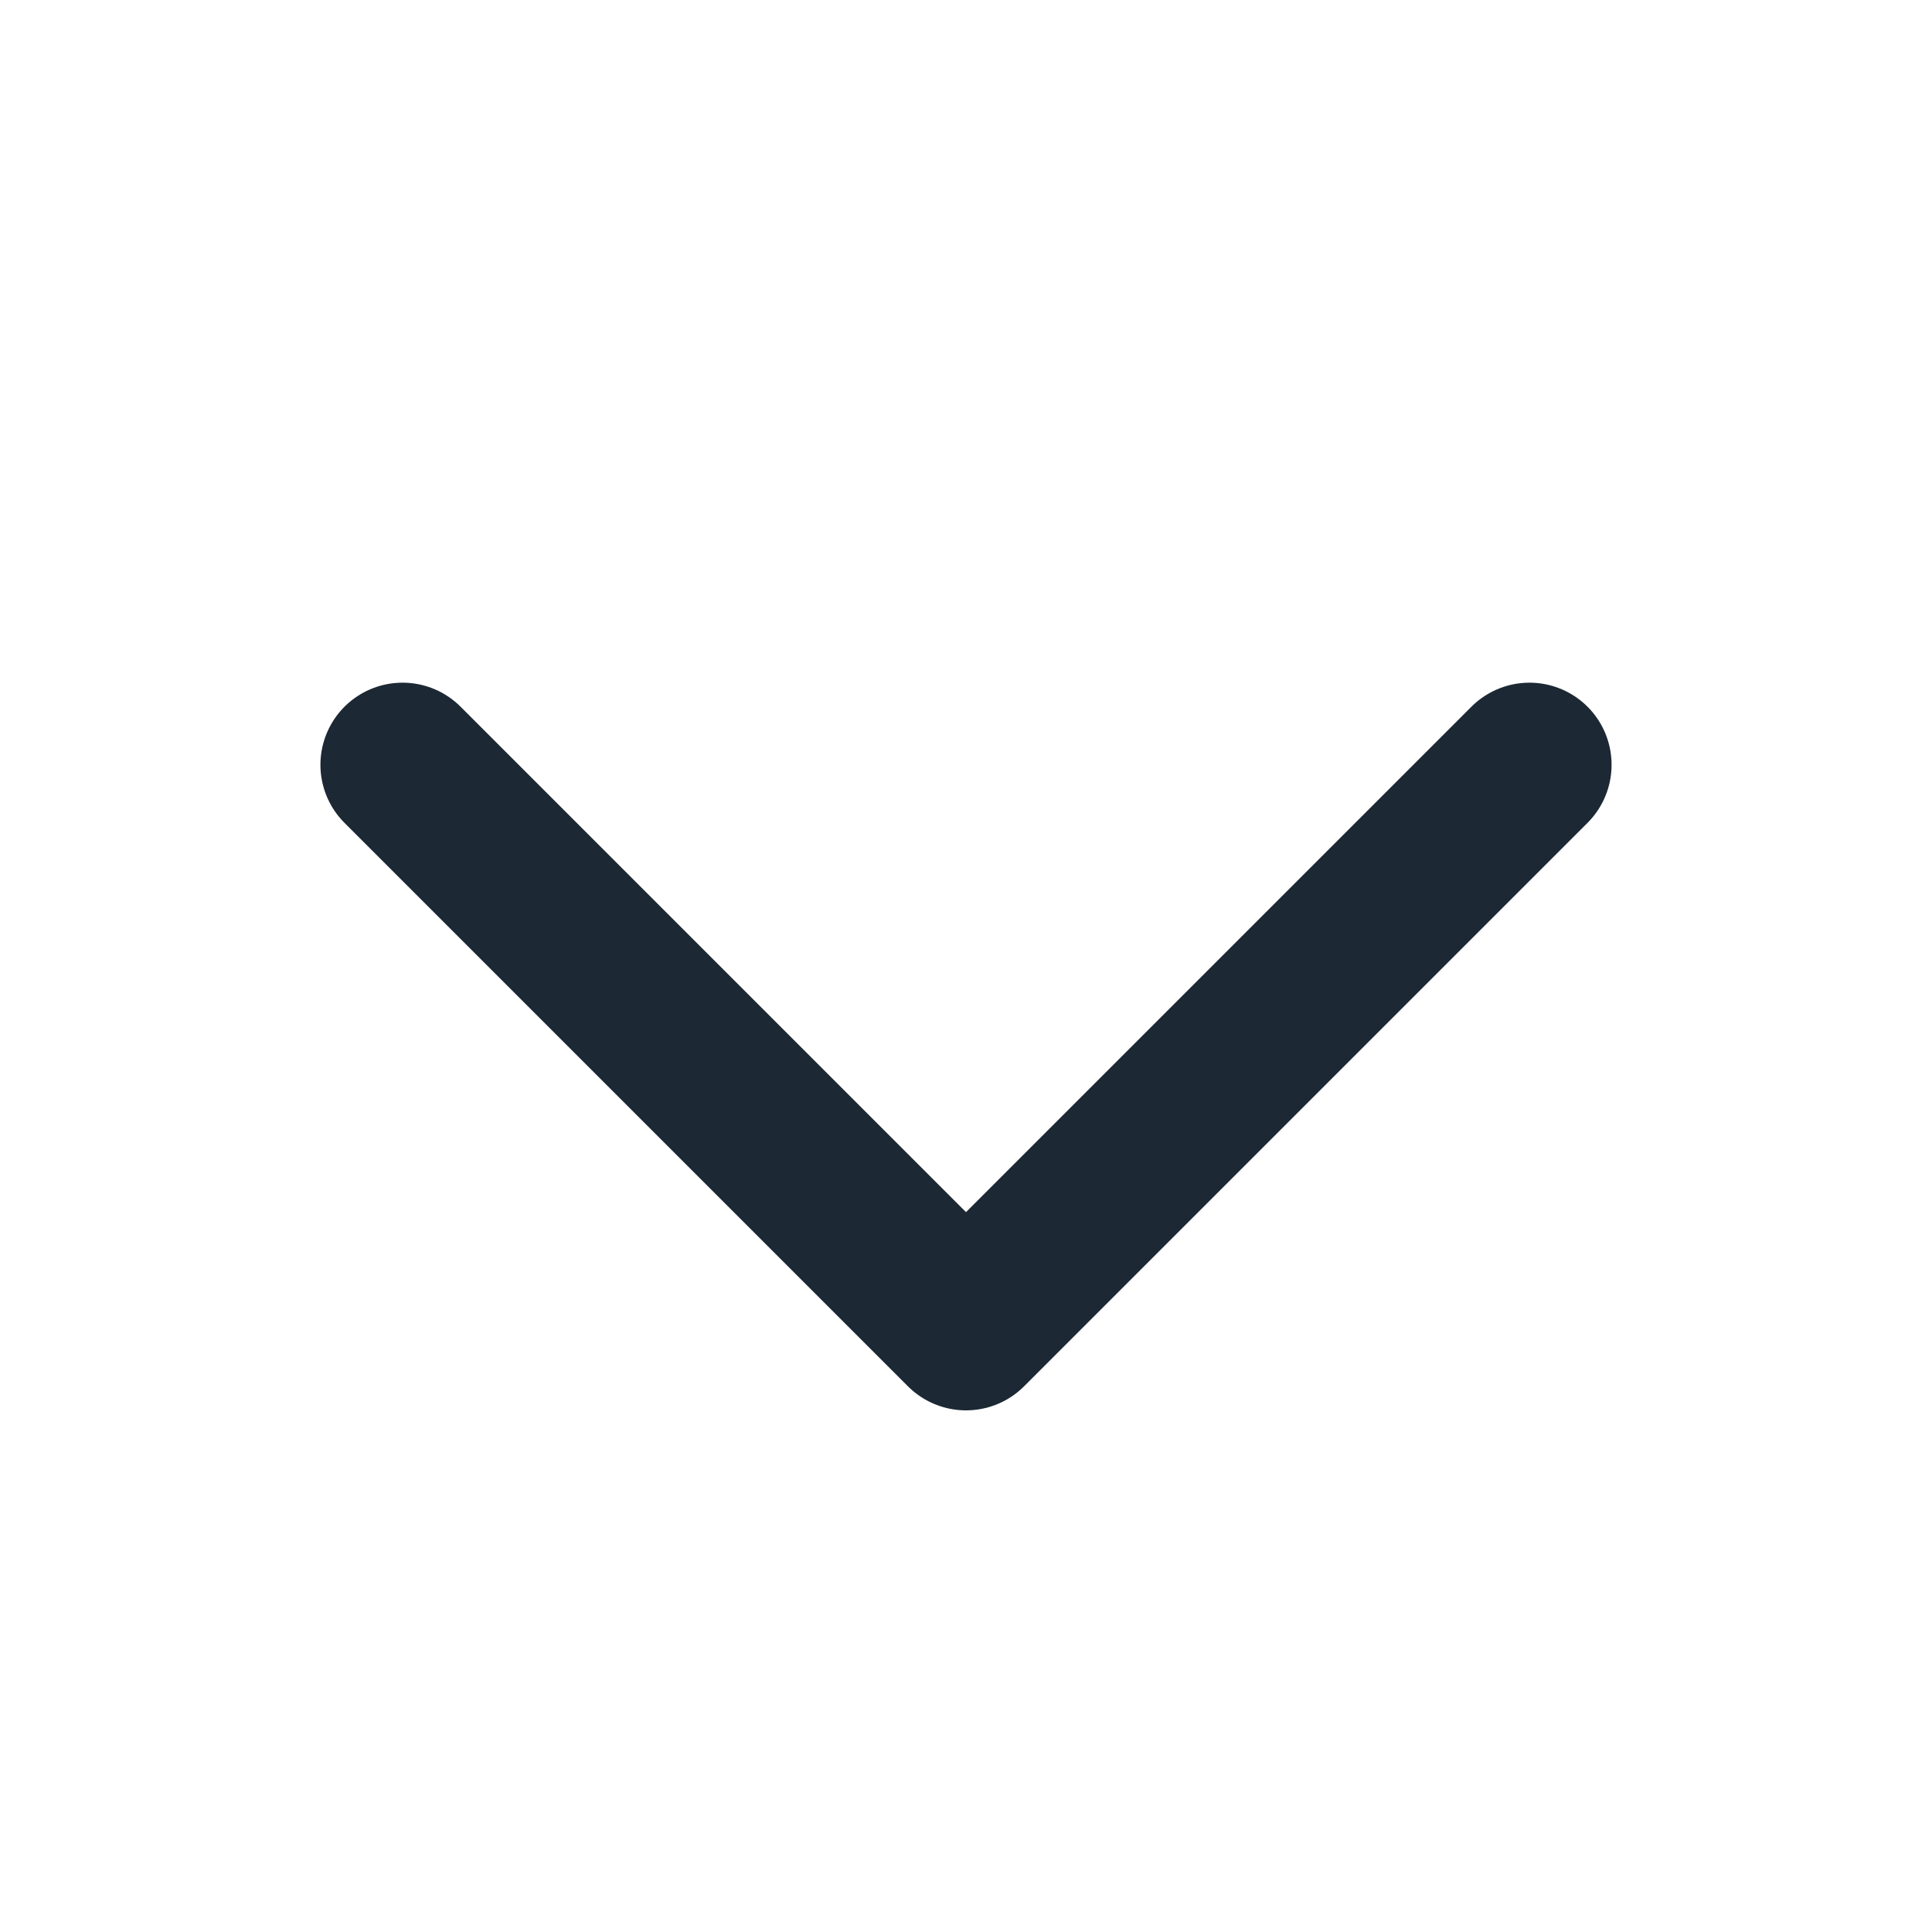
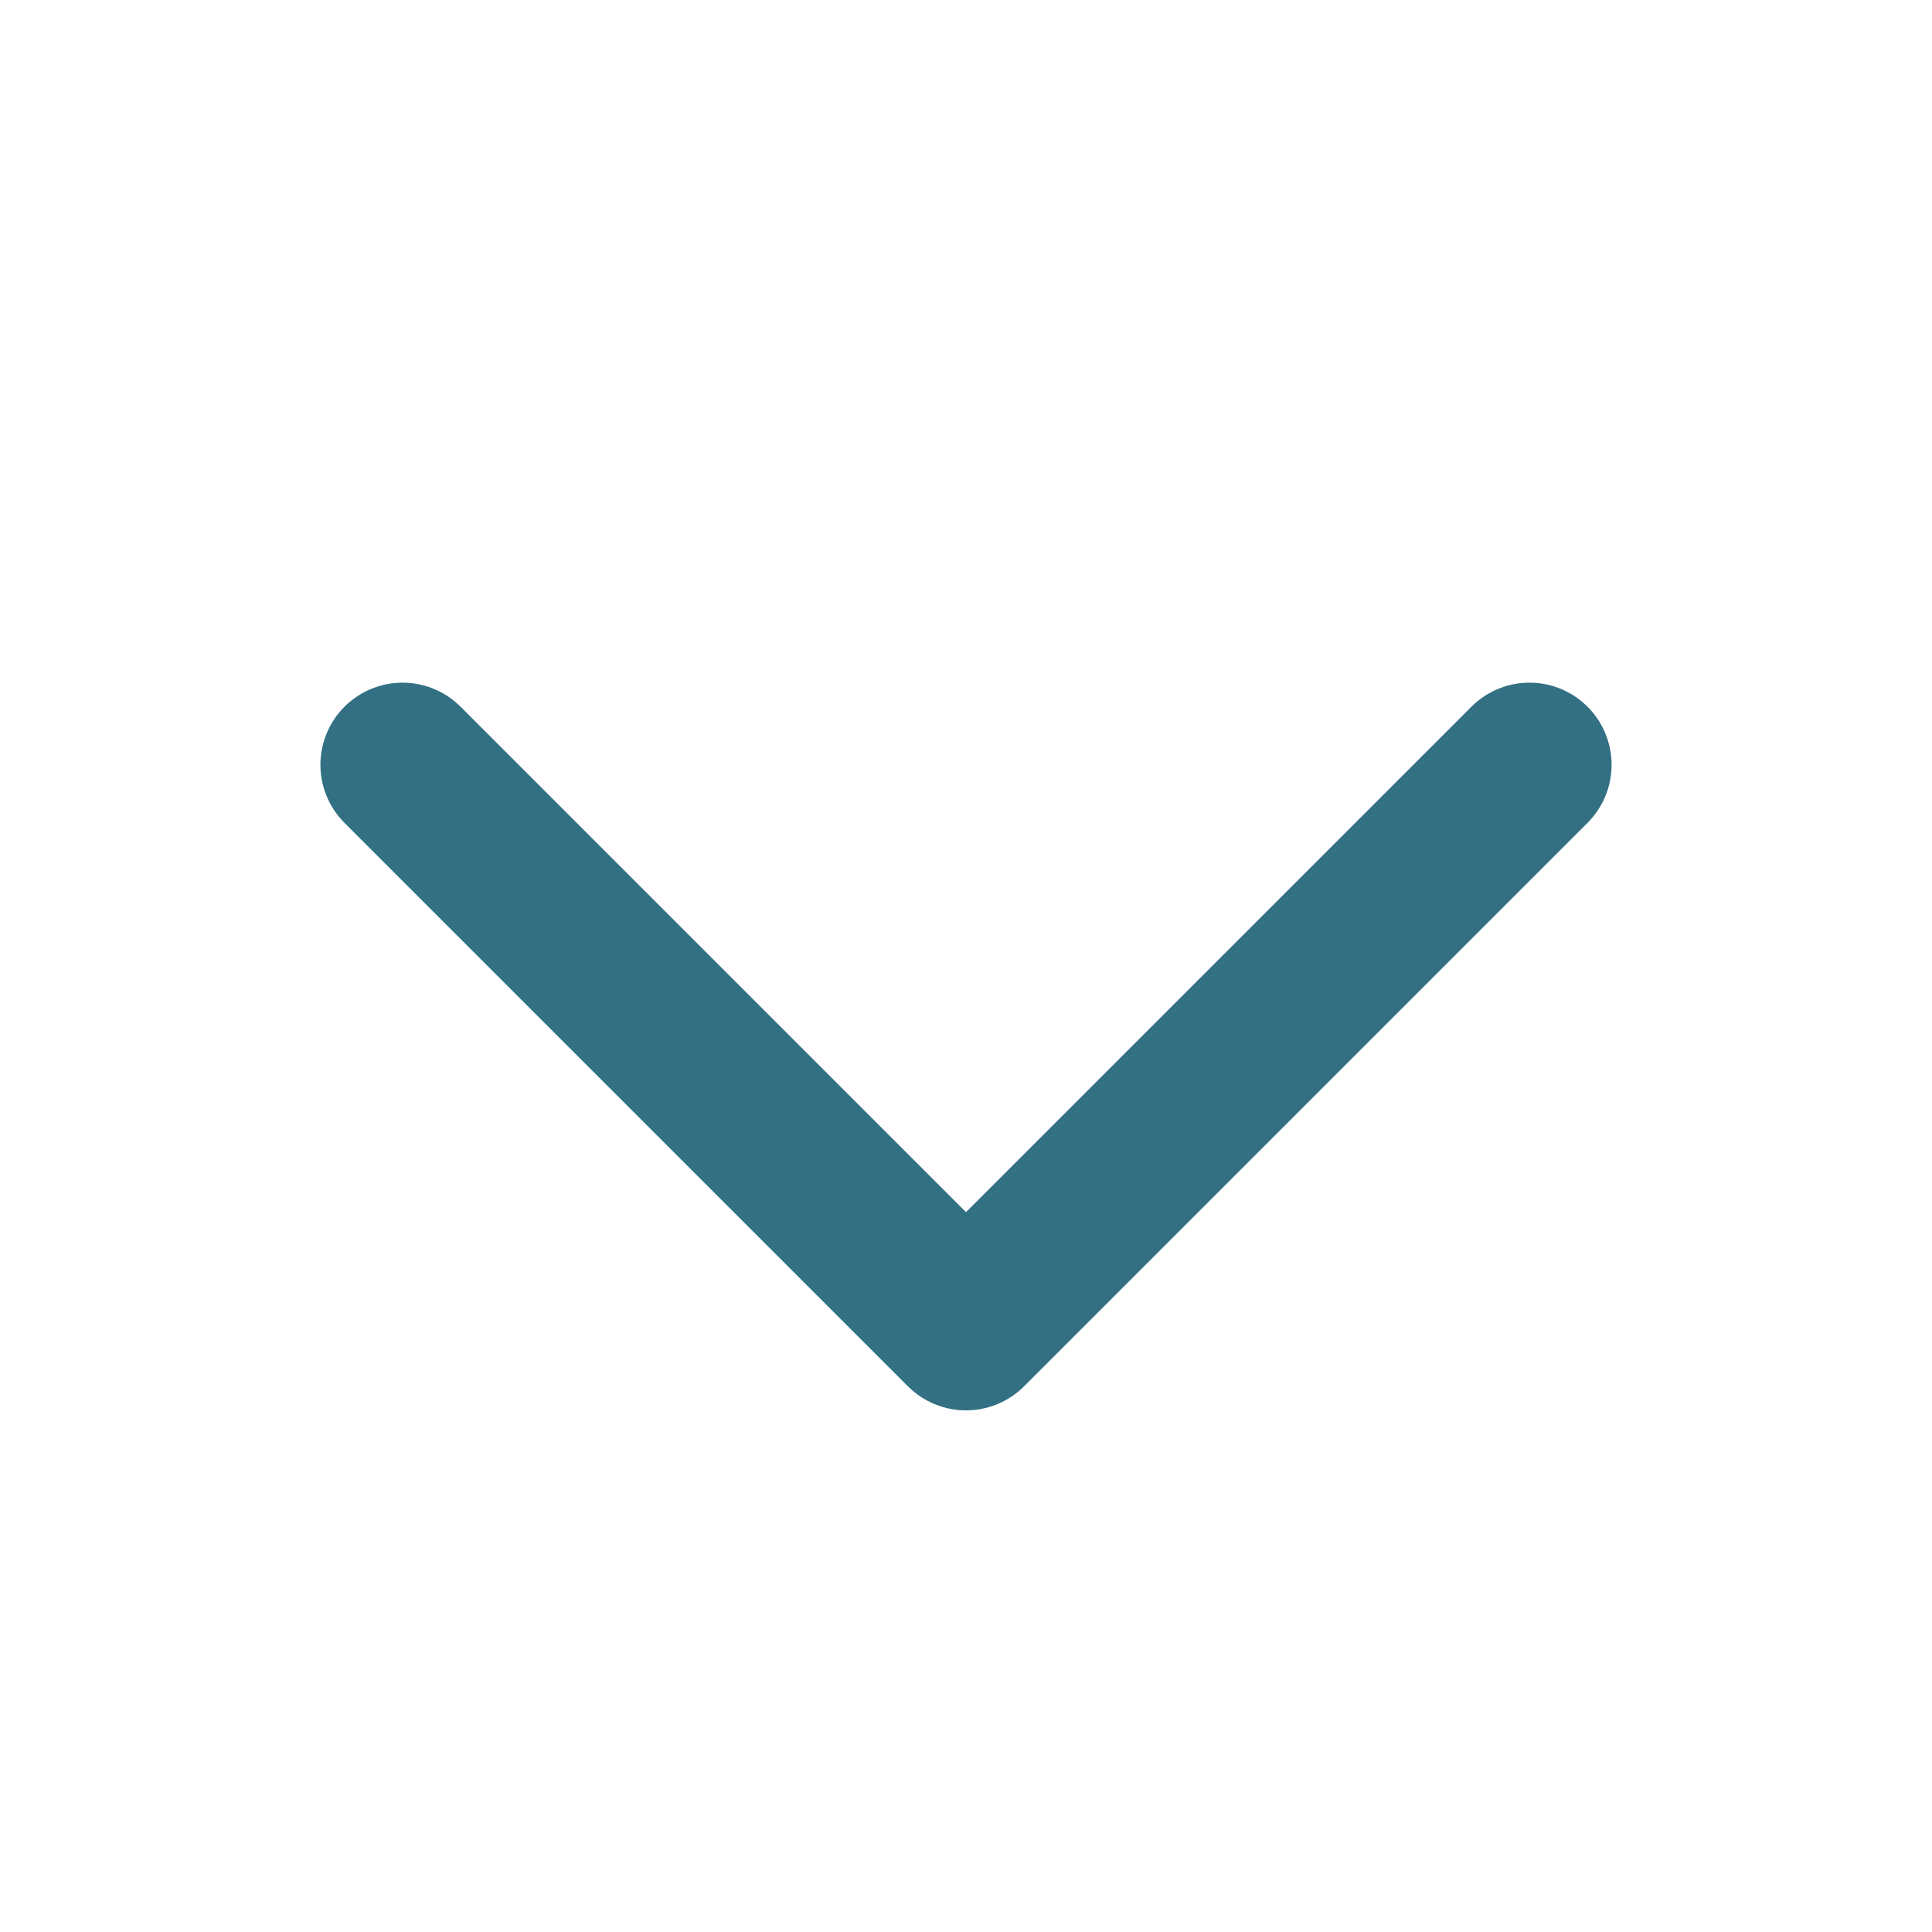
<svg xmlns="http://www.w3.org/2000/svg" preserveAspectRatio="none" overflow="visible" style="display: block;" width="20" height="20" viewBox="0 0 20 20" fill="none">
  <g id="CustomIcon/ChevronDown">
-     <path id="Vector" d="M4.167 7.917L10 13.75L15.833 7.917" stroke-width="1.7" stroke-linecap="round" stroke-linejoin="round" stroke="#1C2834" />
+     <path id="Vector" d="M4.167 7.917L10 13.75L15.833 7.917" stroke-width="1.7" stroke-linecap="round" stroke-linejoin="round" stroke="#337083" />
  </g>
</svg>
